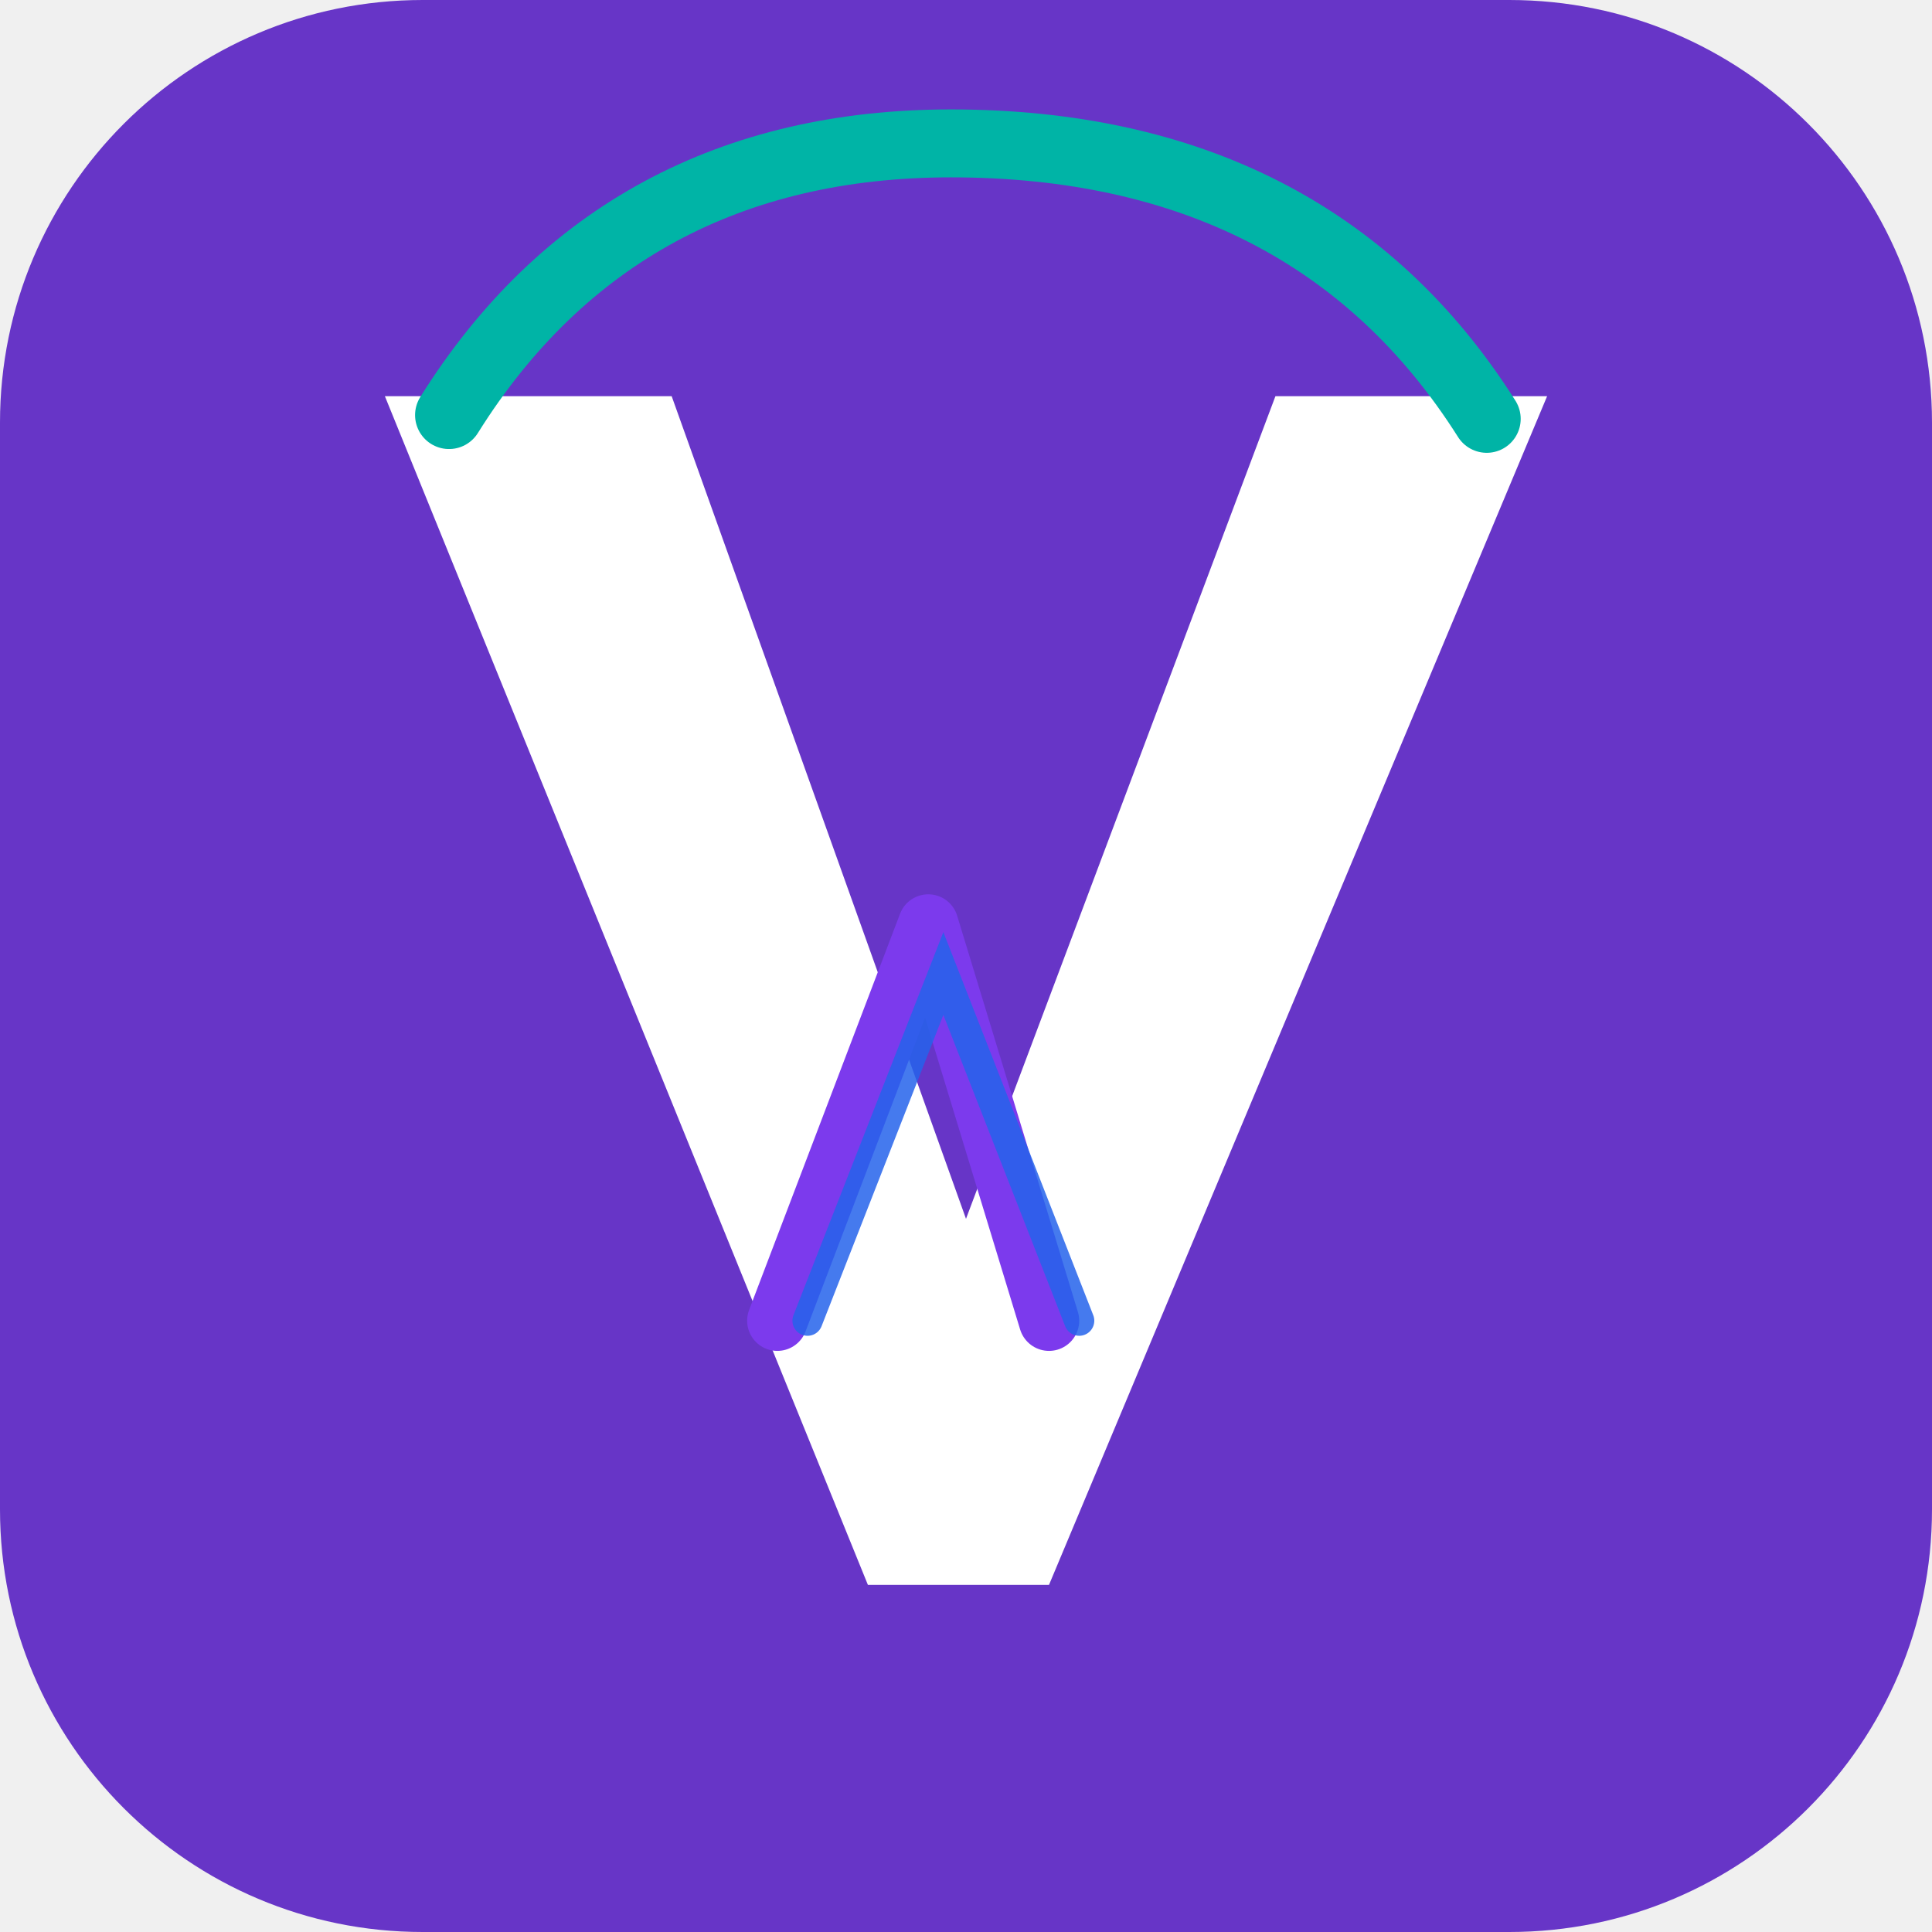
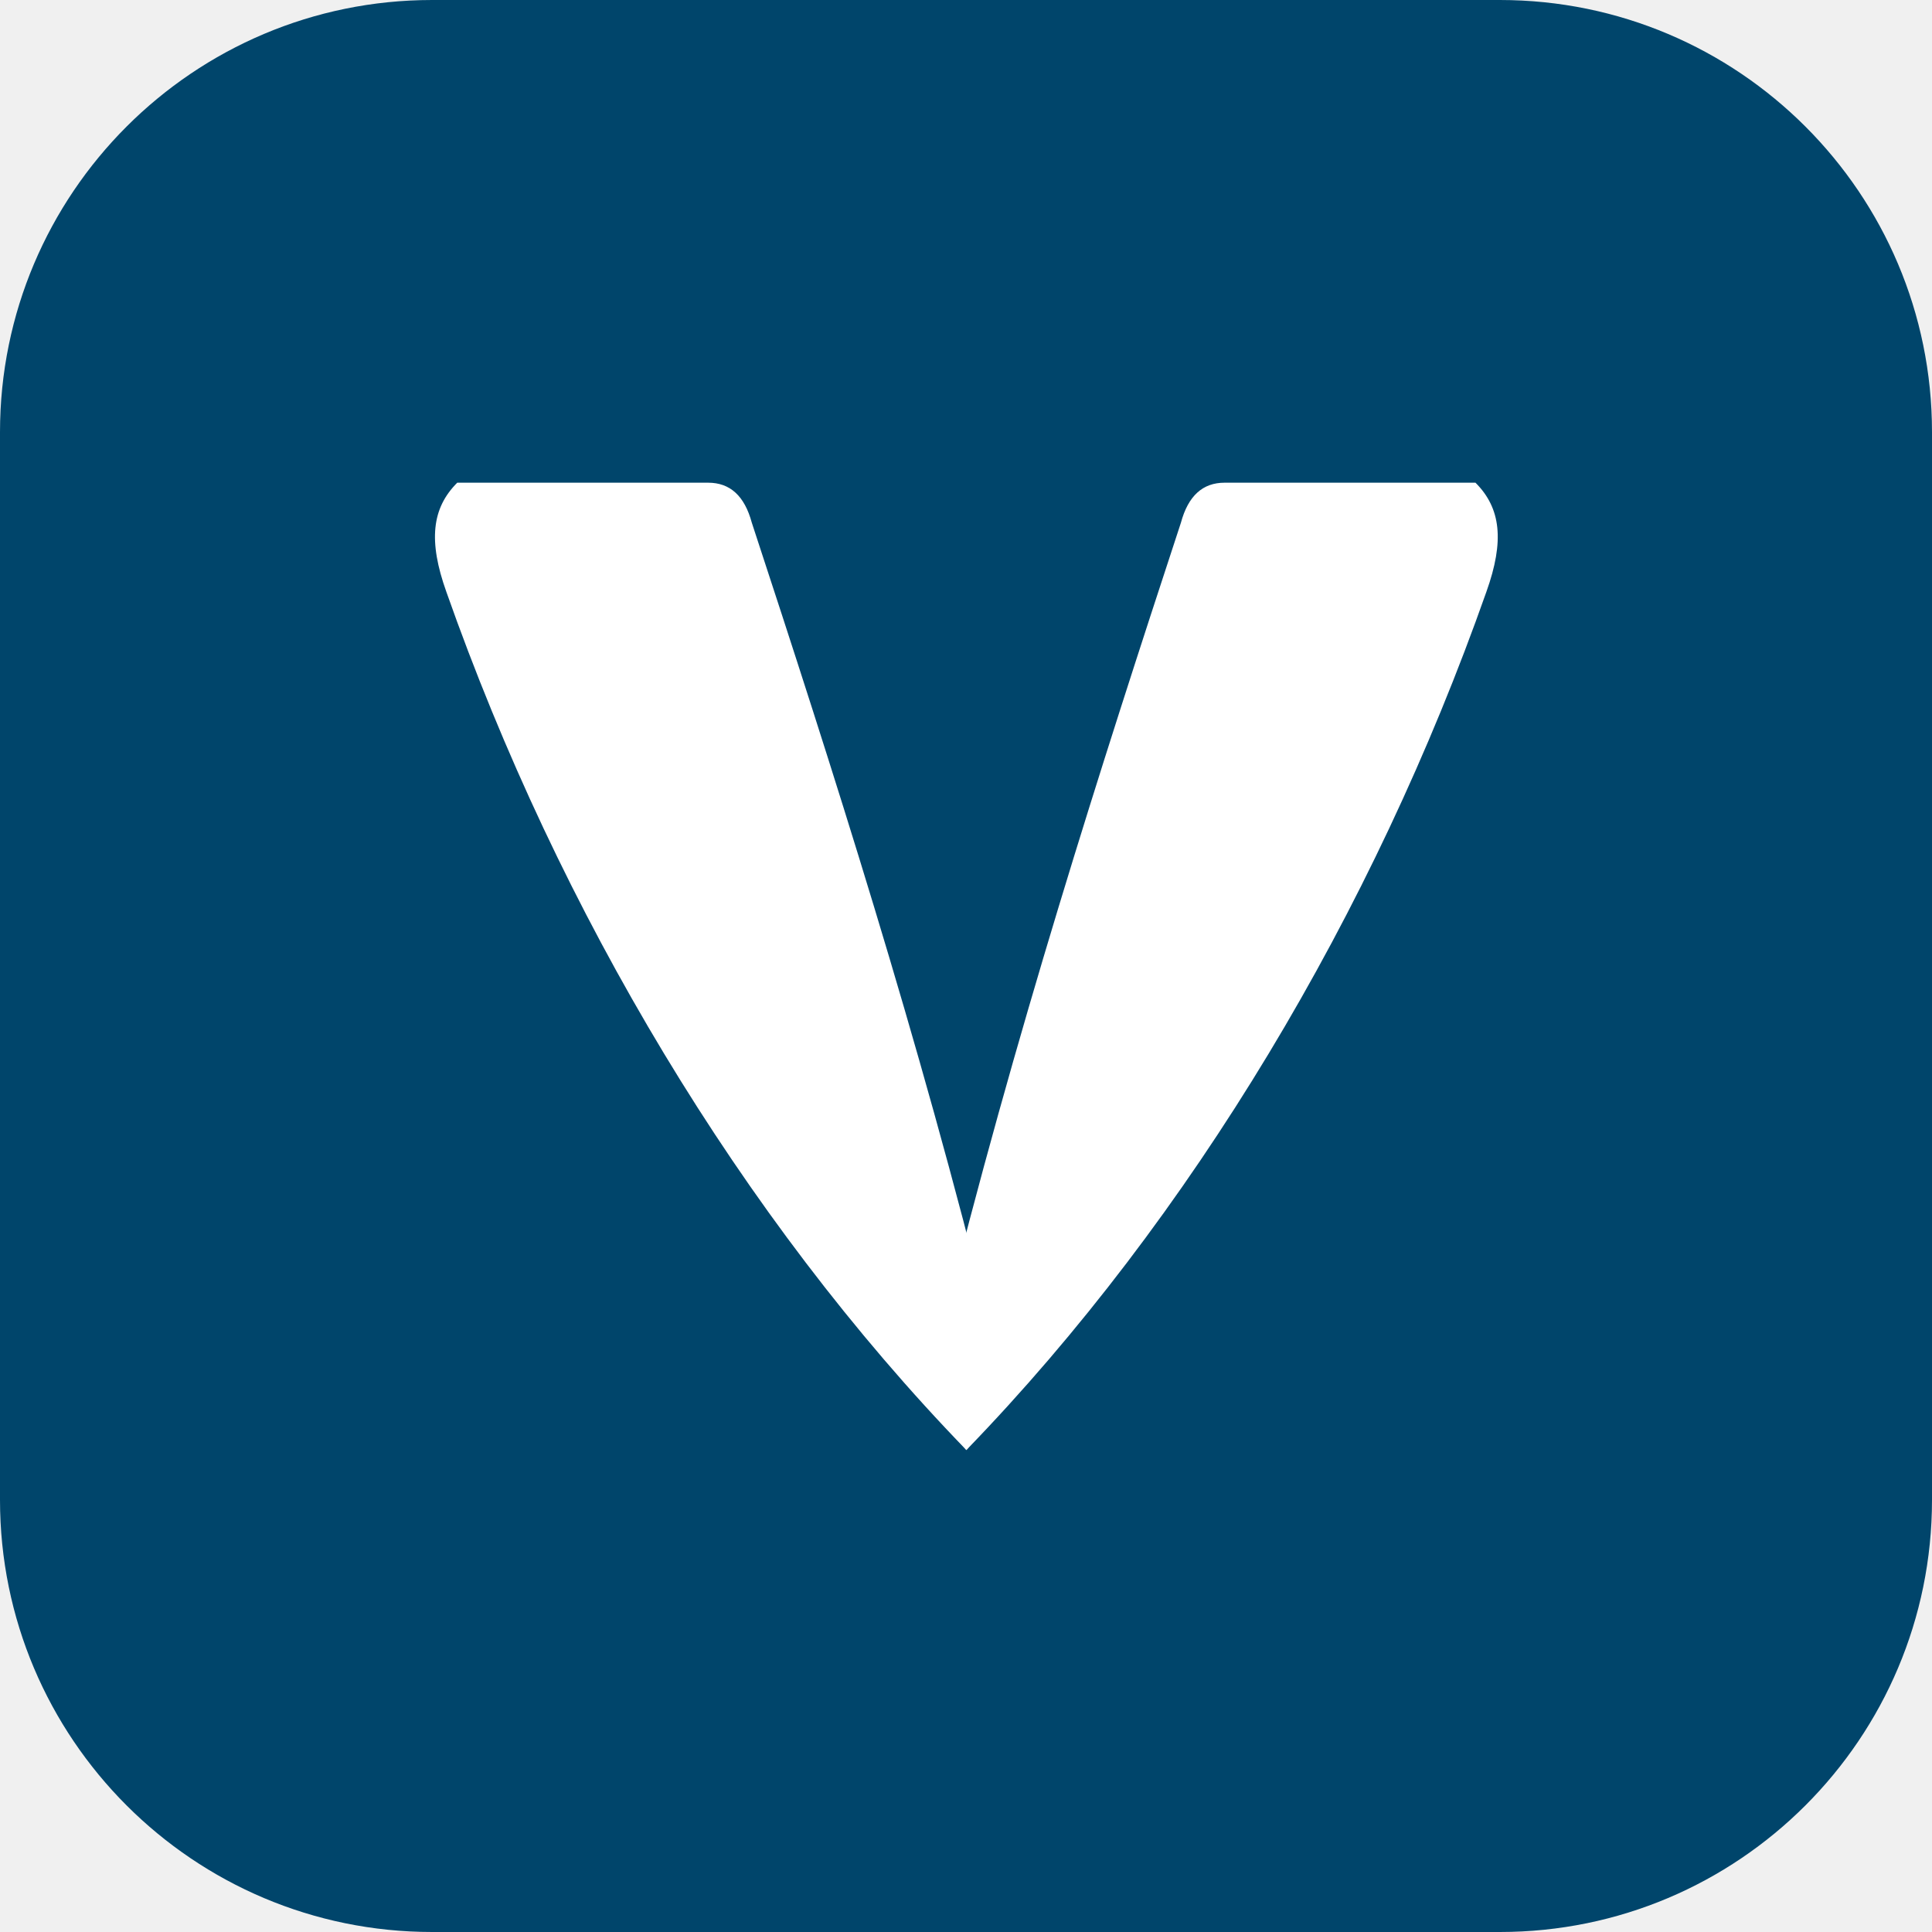
- <svg xmlns="http://www.w3.org/2000/svg" viewBox="0 0 512 512" role="img" aria-label="VOYNU Admin">
-   <defs>
-     <linearGradient id="brand" x1="90" y1="420" x2="420" y2="90" gradientUnits="userSpaceOnUse">
-       <stop stop-color="#7C3AED" />
-       <stop offset="1" stop-color="#2563EB" />
-     </linearGradient>
-   </defs>
-   <rect width="512" height="512" rx="112" fill="#6735C7" />
-   <path d="M102 105h76l78 218 82-218h72L278 420h-48z" fill="#fff" />
-   <path d="M119 110c30-48 75-72 133-72 63 0 111 24 142 73" fill="none" stroke="#00B4A6" stroke-width="18" stroke-linecap="round" />
-   <path d="M206 350 246 245 278 350" fill="none" stroke="#7C3AED" stroke-width="16" stroke-linecap="round" stroke-linejoin="round" />
-   <path d="M214 350 250 258 286 350" fill="none" stroke="#2563EB" stroke-opacity=".85" stroke-width="8" stroke-linecap="round" />
+ <svg xmlns="http://www.w3.org/2000/svg" width="512.00" height="512.00" viewBox="0 0 512.00 512.00" role="img" aria-label="VOYNU Admin">
+   <rect width="512.0" height="512.0" rx="114.53" fill="#00456B" />
+   <g transform="translate(63.352,37.331) scale(1.927447)">
+     <g fill="#FFFFFF">
+       <path d="M 170 47 C 173.5 50.5 174 55 171.5 62 C 156 106 131 148 100 180 C 96.2 175.6 95 169.8 96.6 163.4 C 106.6 123 118.5 86 129.5 52.5 C 130.5 48.8 132.5 47 135.5 47 Z" />
+       <path d="M 30 47 C 26.5 50.5 26 55 28.5 62 C 44 106 69 148 100 180 C 103.8 175.6 105 169.8 103.4 163.4 C 93.4 123 81.5 86 70.5 52.5 C 69.5 48.8 67.5 47 64.5 47 Z" />
+     </g>
+   </g>
</svg>
